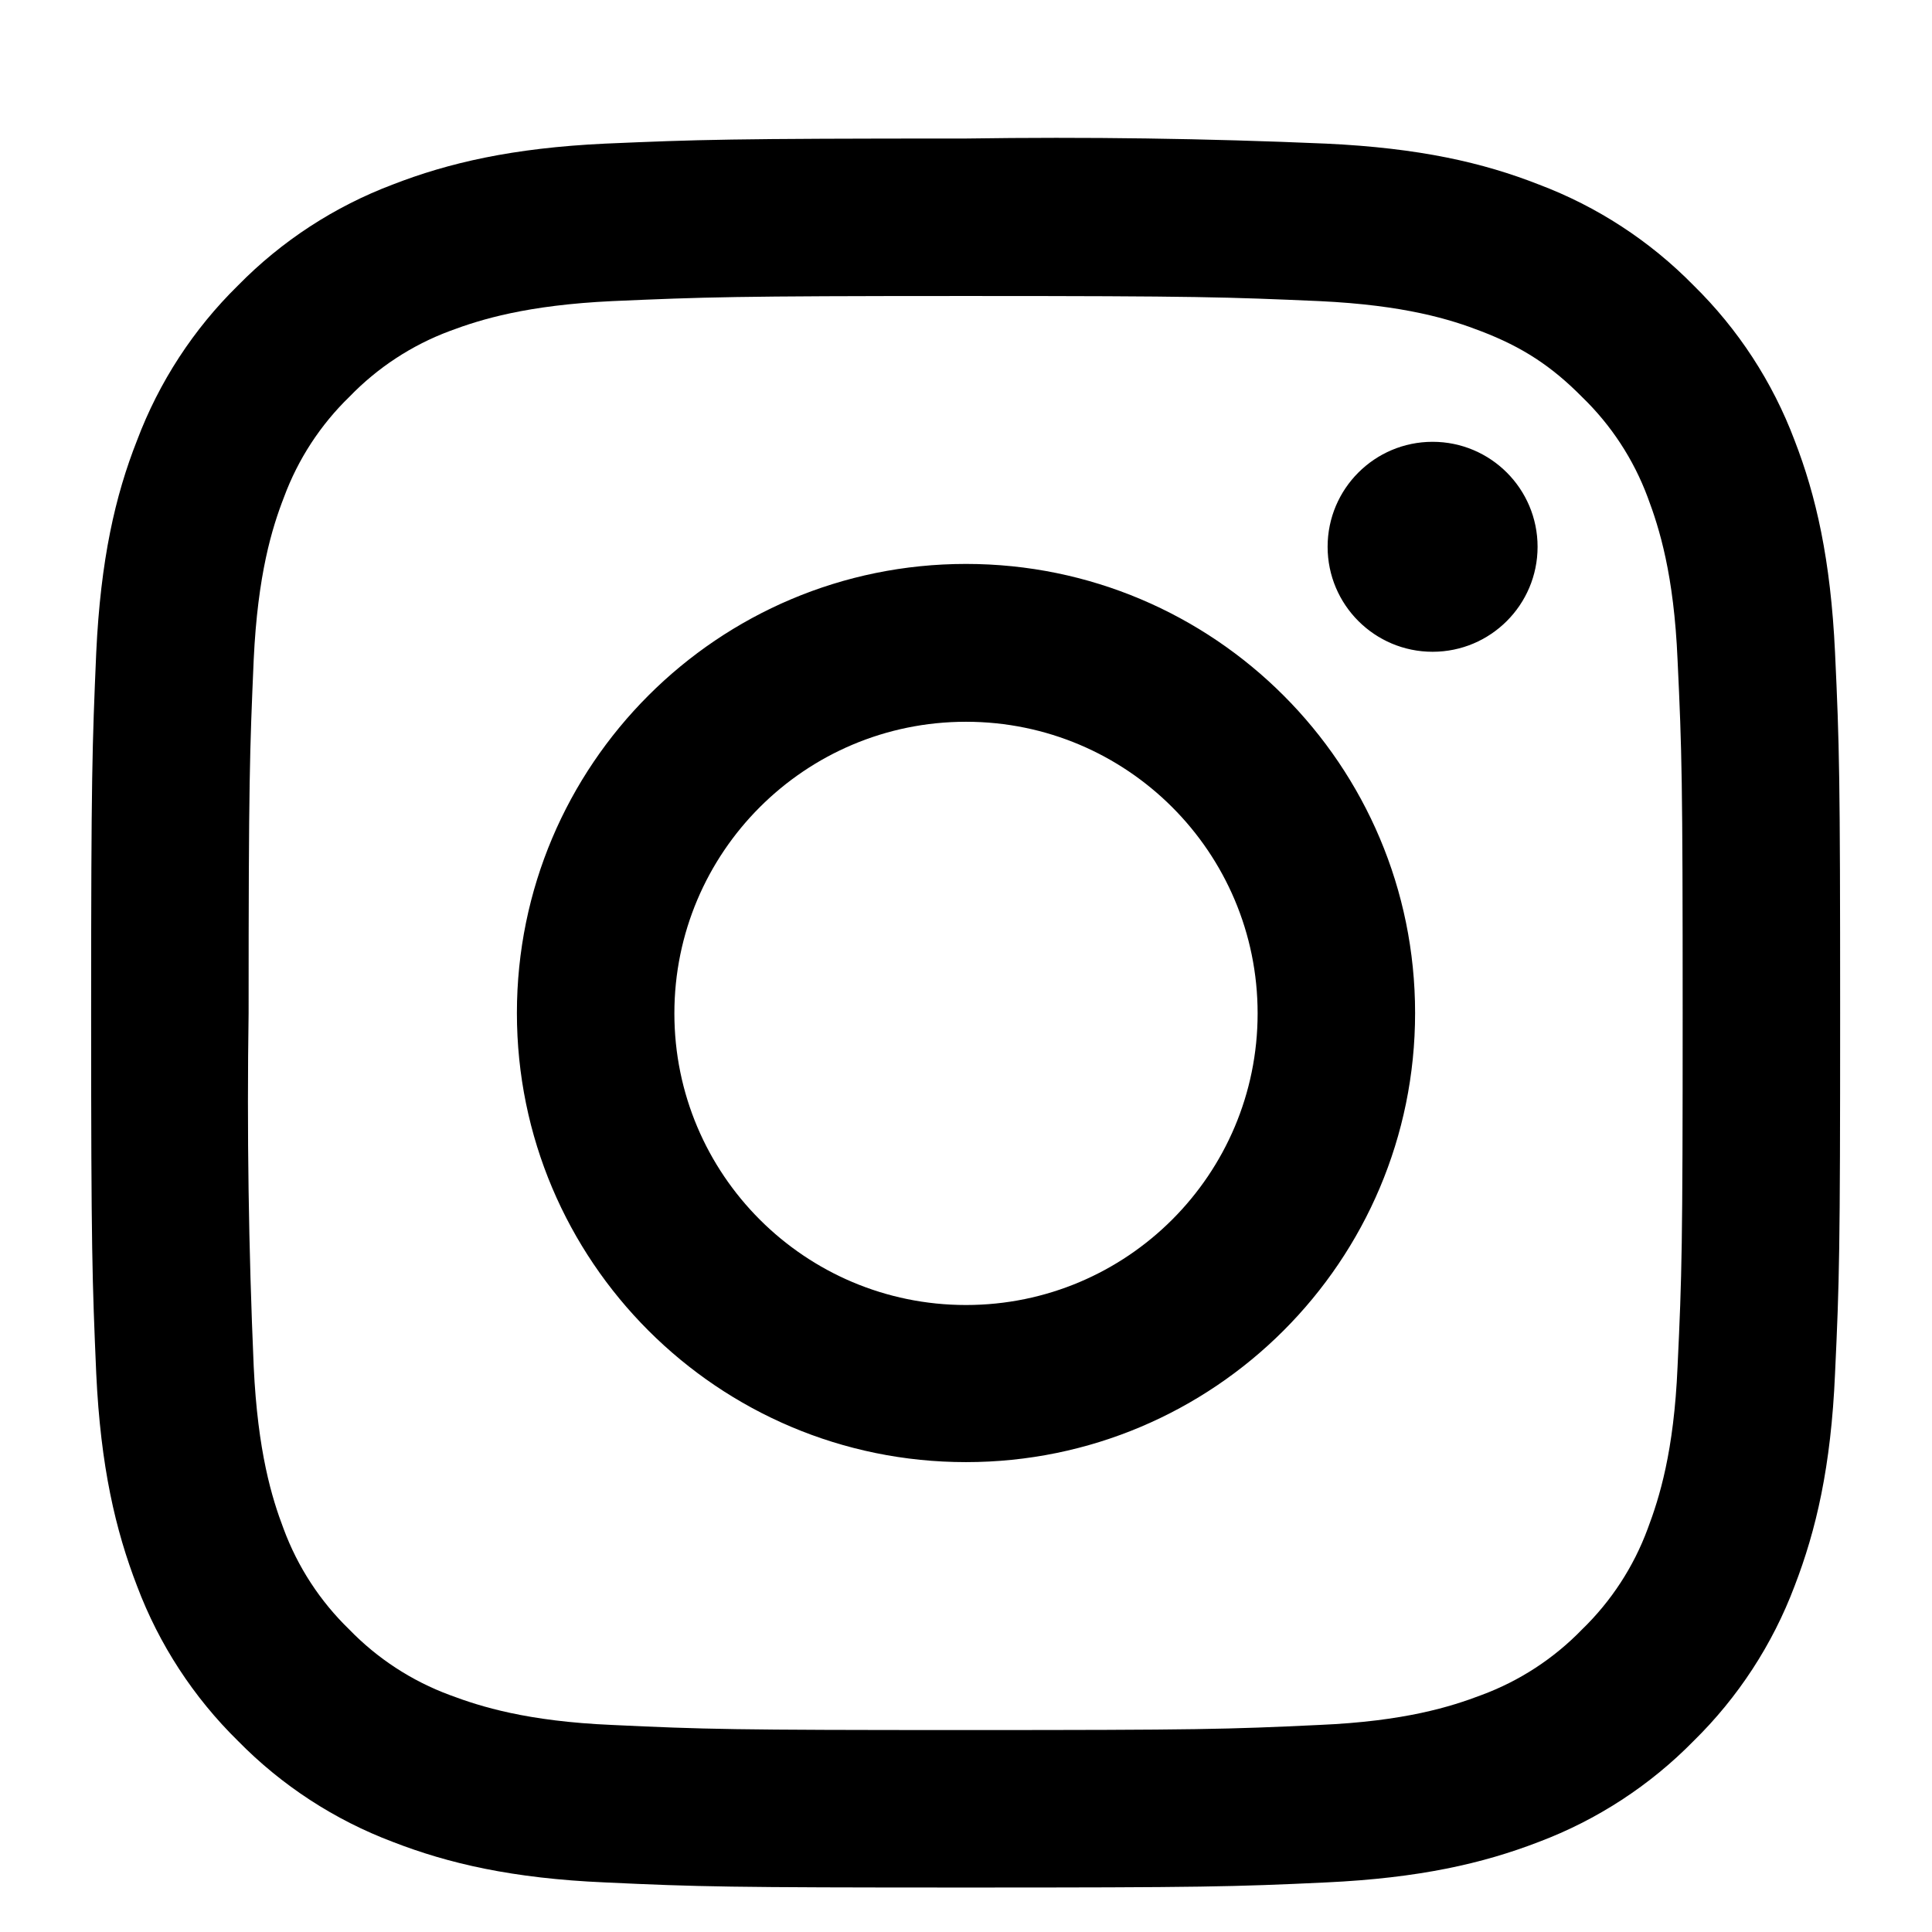
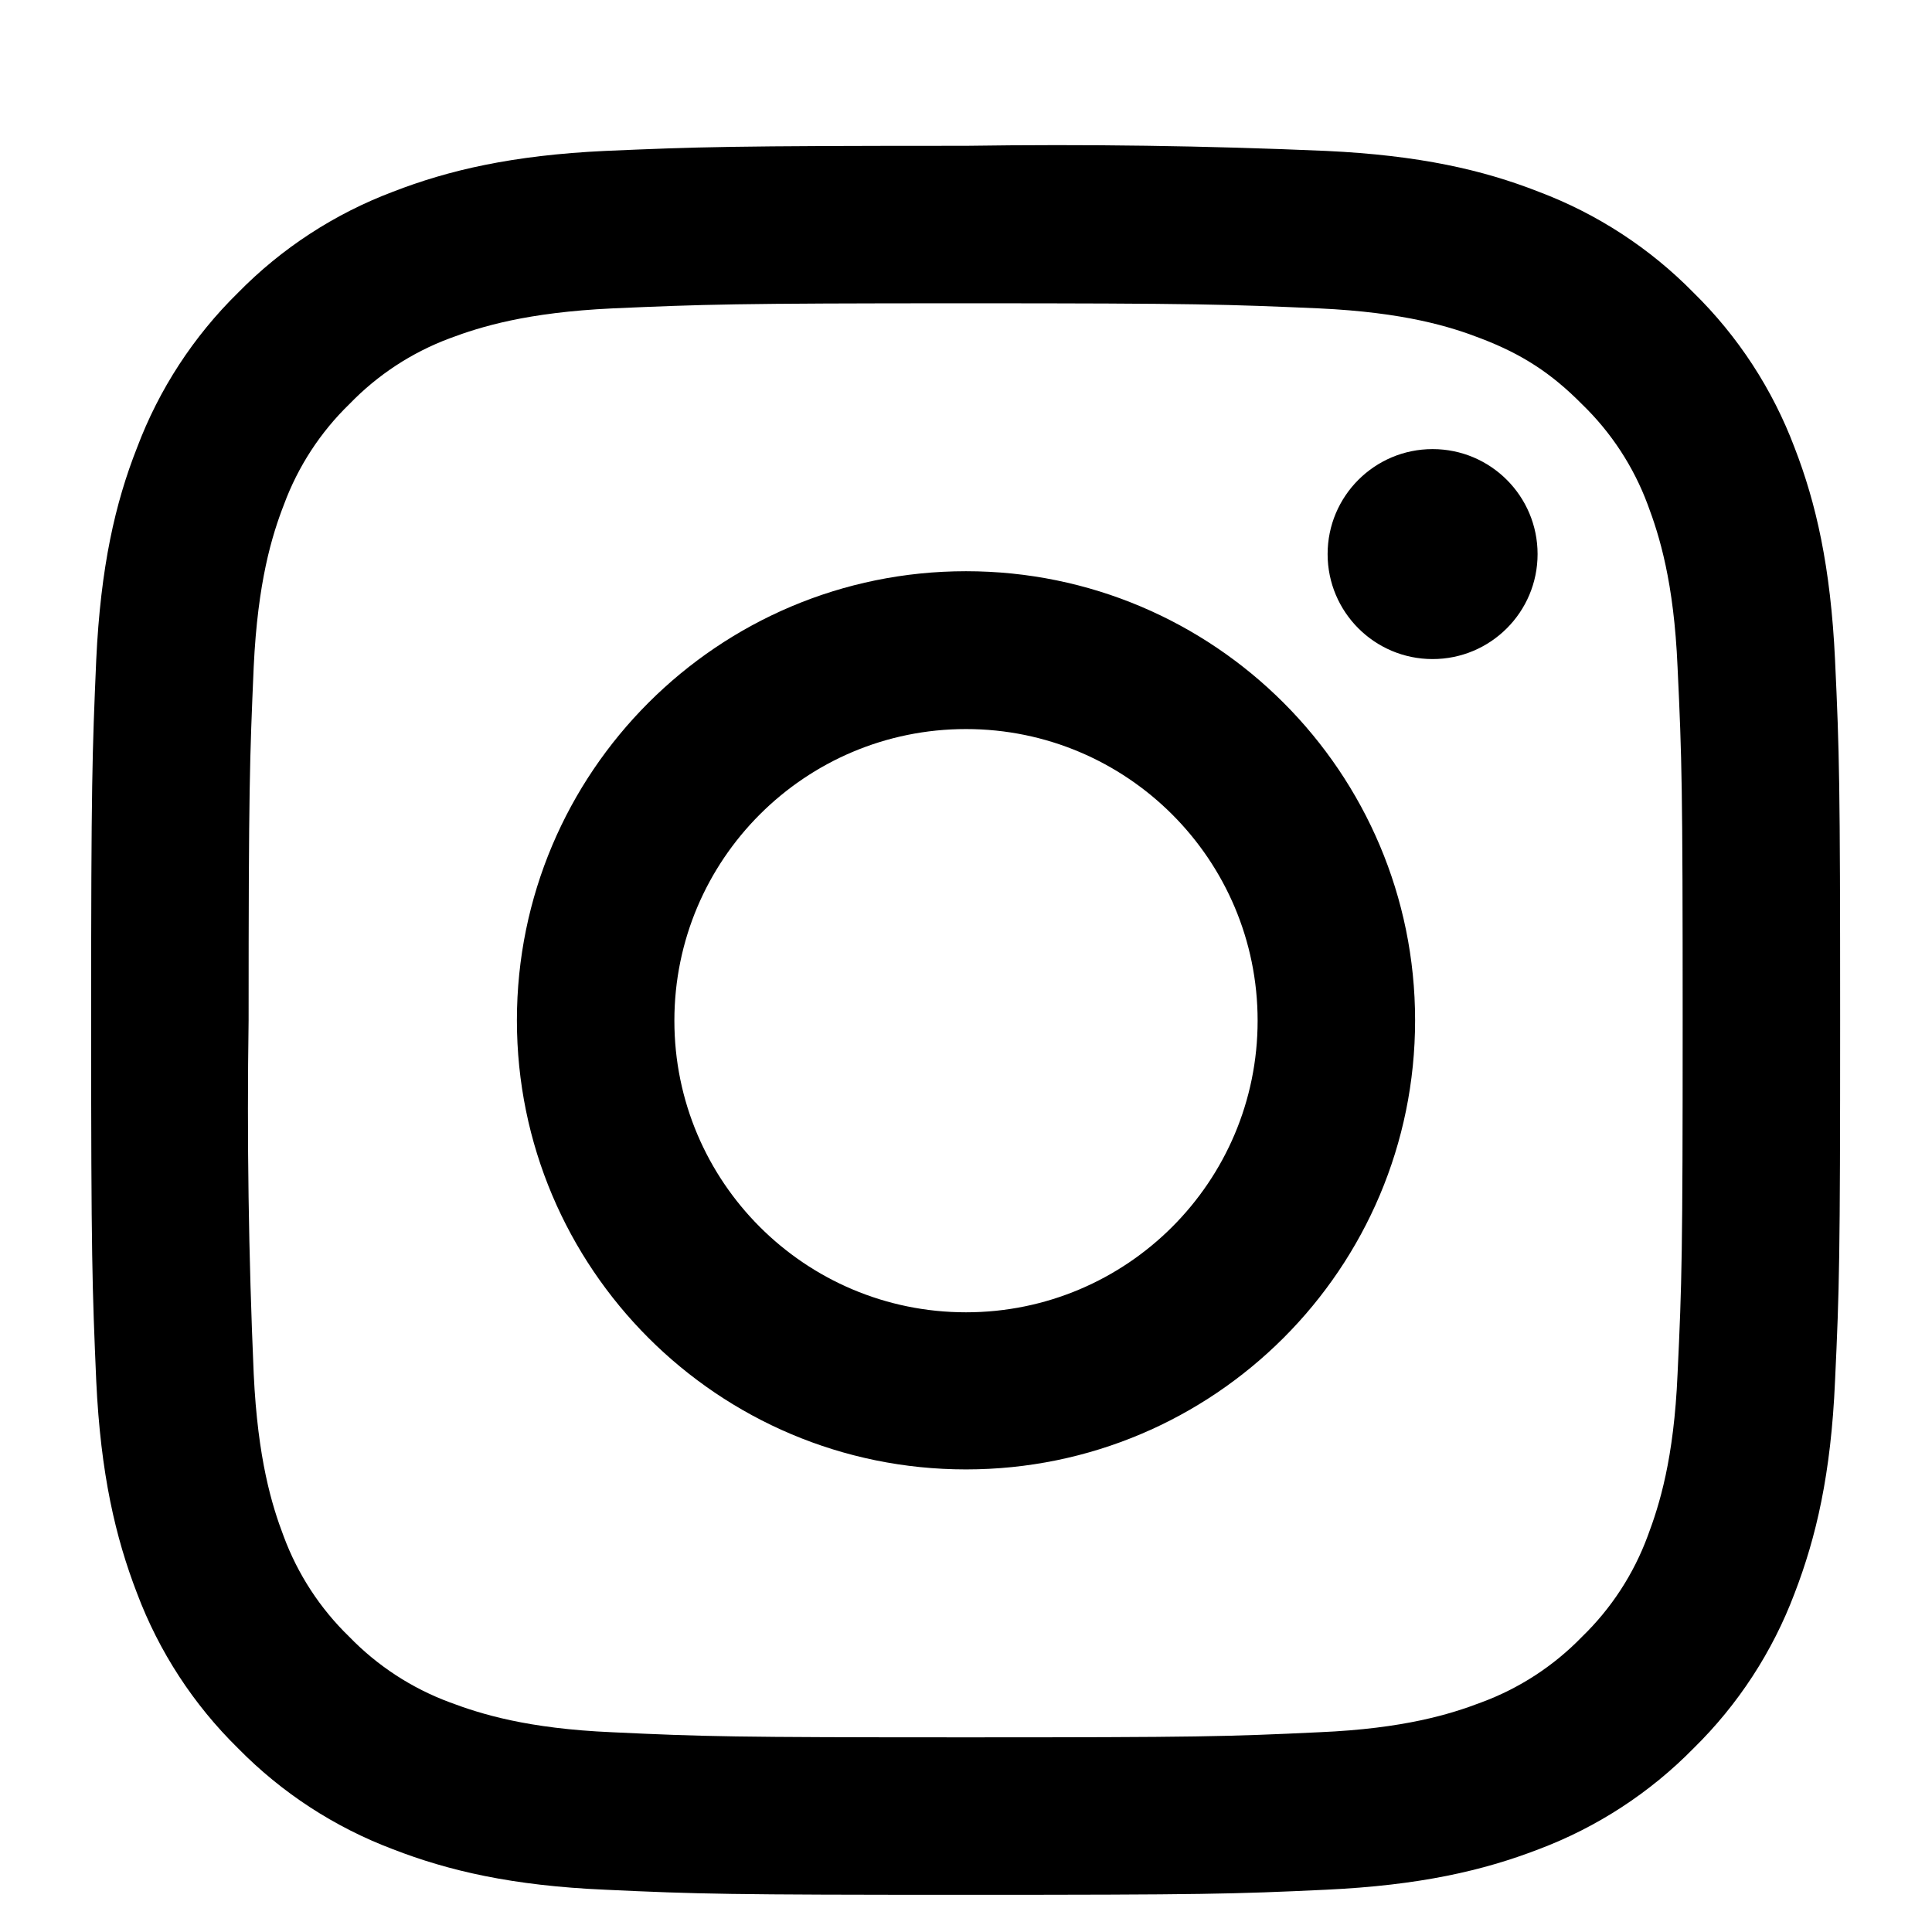
- <svg xmlns="http://www.w3.org/2000/svg" viewBox="-1.5 -2.8 53 53">
+ <svg xmlns="http://www.w3.org/2000/svg" viewBox="-1.5 -3 53 53">
  <path d="M25 1c-6.52 0-7.34.03-9.9.14-2.55.12-4.3.53-5.82 1.12a11.76 11.76 0 0 0-4.25 2.77 11.76 11.76 0 0 0-2.77 4.25c-.6 1.52-1 3.27-1.12 5.82C1.03 17.66 1 18.48 1 25c0 6.5.03 7.33.14 9.88.12 2.56.53 4.3 1.12 5.83a11.76 11.76 0 0 0 2.77 4.25 11.76 11.76 0 0 0 4.25 2.77c1.52.59 3.27 1 5.82 1.11 2.56.12 3.38.14 9.9.14 6.5 0 7.33-.02 9.88-.14 2.56-.12 4.3-.52 5.83-1.11a11.76 11.76 0 0 0 4.25-2.77 11.76 11.76 0 0 0 2.77-4.25c.59-1.53 1-3.27 1.11-5.83.12-2.55.14-3.37.14-9.89 0-6.51-.02-7.33-.14-9.89-.12-2.55-.52-4.3-1.11-5.82a11.76 11.76 0 0 0-2.77-4.25 11.76 11.76 0 0 0-4.25-2.77c-1.53-.6-3.27-1-5.83-1.12A170.2 170.2 0 0 0 25 1zm0 4.32c6.4 0 7.16.03 9.69.14 2.34.11 3.6.5 4.45.83 1.12.43 1.92.95 2.76 1.8a7.43 7.43 0 0 1 1.8 2.75c.32.85.72 2.12.82 4.46.12 2.53.14 3.29.14 9.7 0 6.4-.02 7.16-.14 9.69-.1 2.34-.5 3.6-.82 4.45a7.43 7.43 0 0 1-1.8 2.76 7.43 7.43 0 0 1-2.76 1.8c-.84.32-2.11.72-4.45.82-2.53.12-3.3.14-9.7.14-6.4 0-7.16-.02-9.7-.14-2.33-.1-3.6-.5-4.45-.82a7.43 7.43 0 0 1-2.76-1.8 7.43 7.43 0 0 1-1.8-2.76c-.32-.84-.71-2.11-.82-4.45a166.5 166.5 0 0 1-.14-9.7c0-6.4.03-7.16.14-9.7.11-2.33.5-3.6.83-4.45a7.43 7.43 0 0 1 1.8-2.76 7.43 7.43 0 0 1 2.75-1.8c.85-.32 2.12-.71 4.46-.82 2.53-.11 3.29-.14 9.7-.14zm0 7.35a12.32 12.32 0 1 0 0 24.64 12.32 12.32 0 0 0 0-24.64zM25 33a8 8 0 1 1 0-16 8 8 0 0 1 0 16zm15.68-20.8a2.88 2.88 0 1 0-5.76 0 2.88 2.88 0 0 0 5.76 0z" />
</svg>
